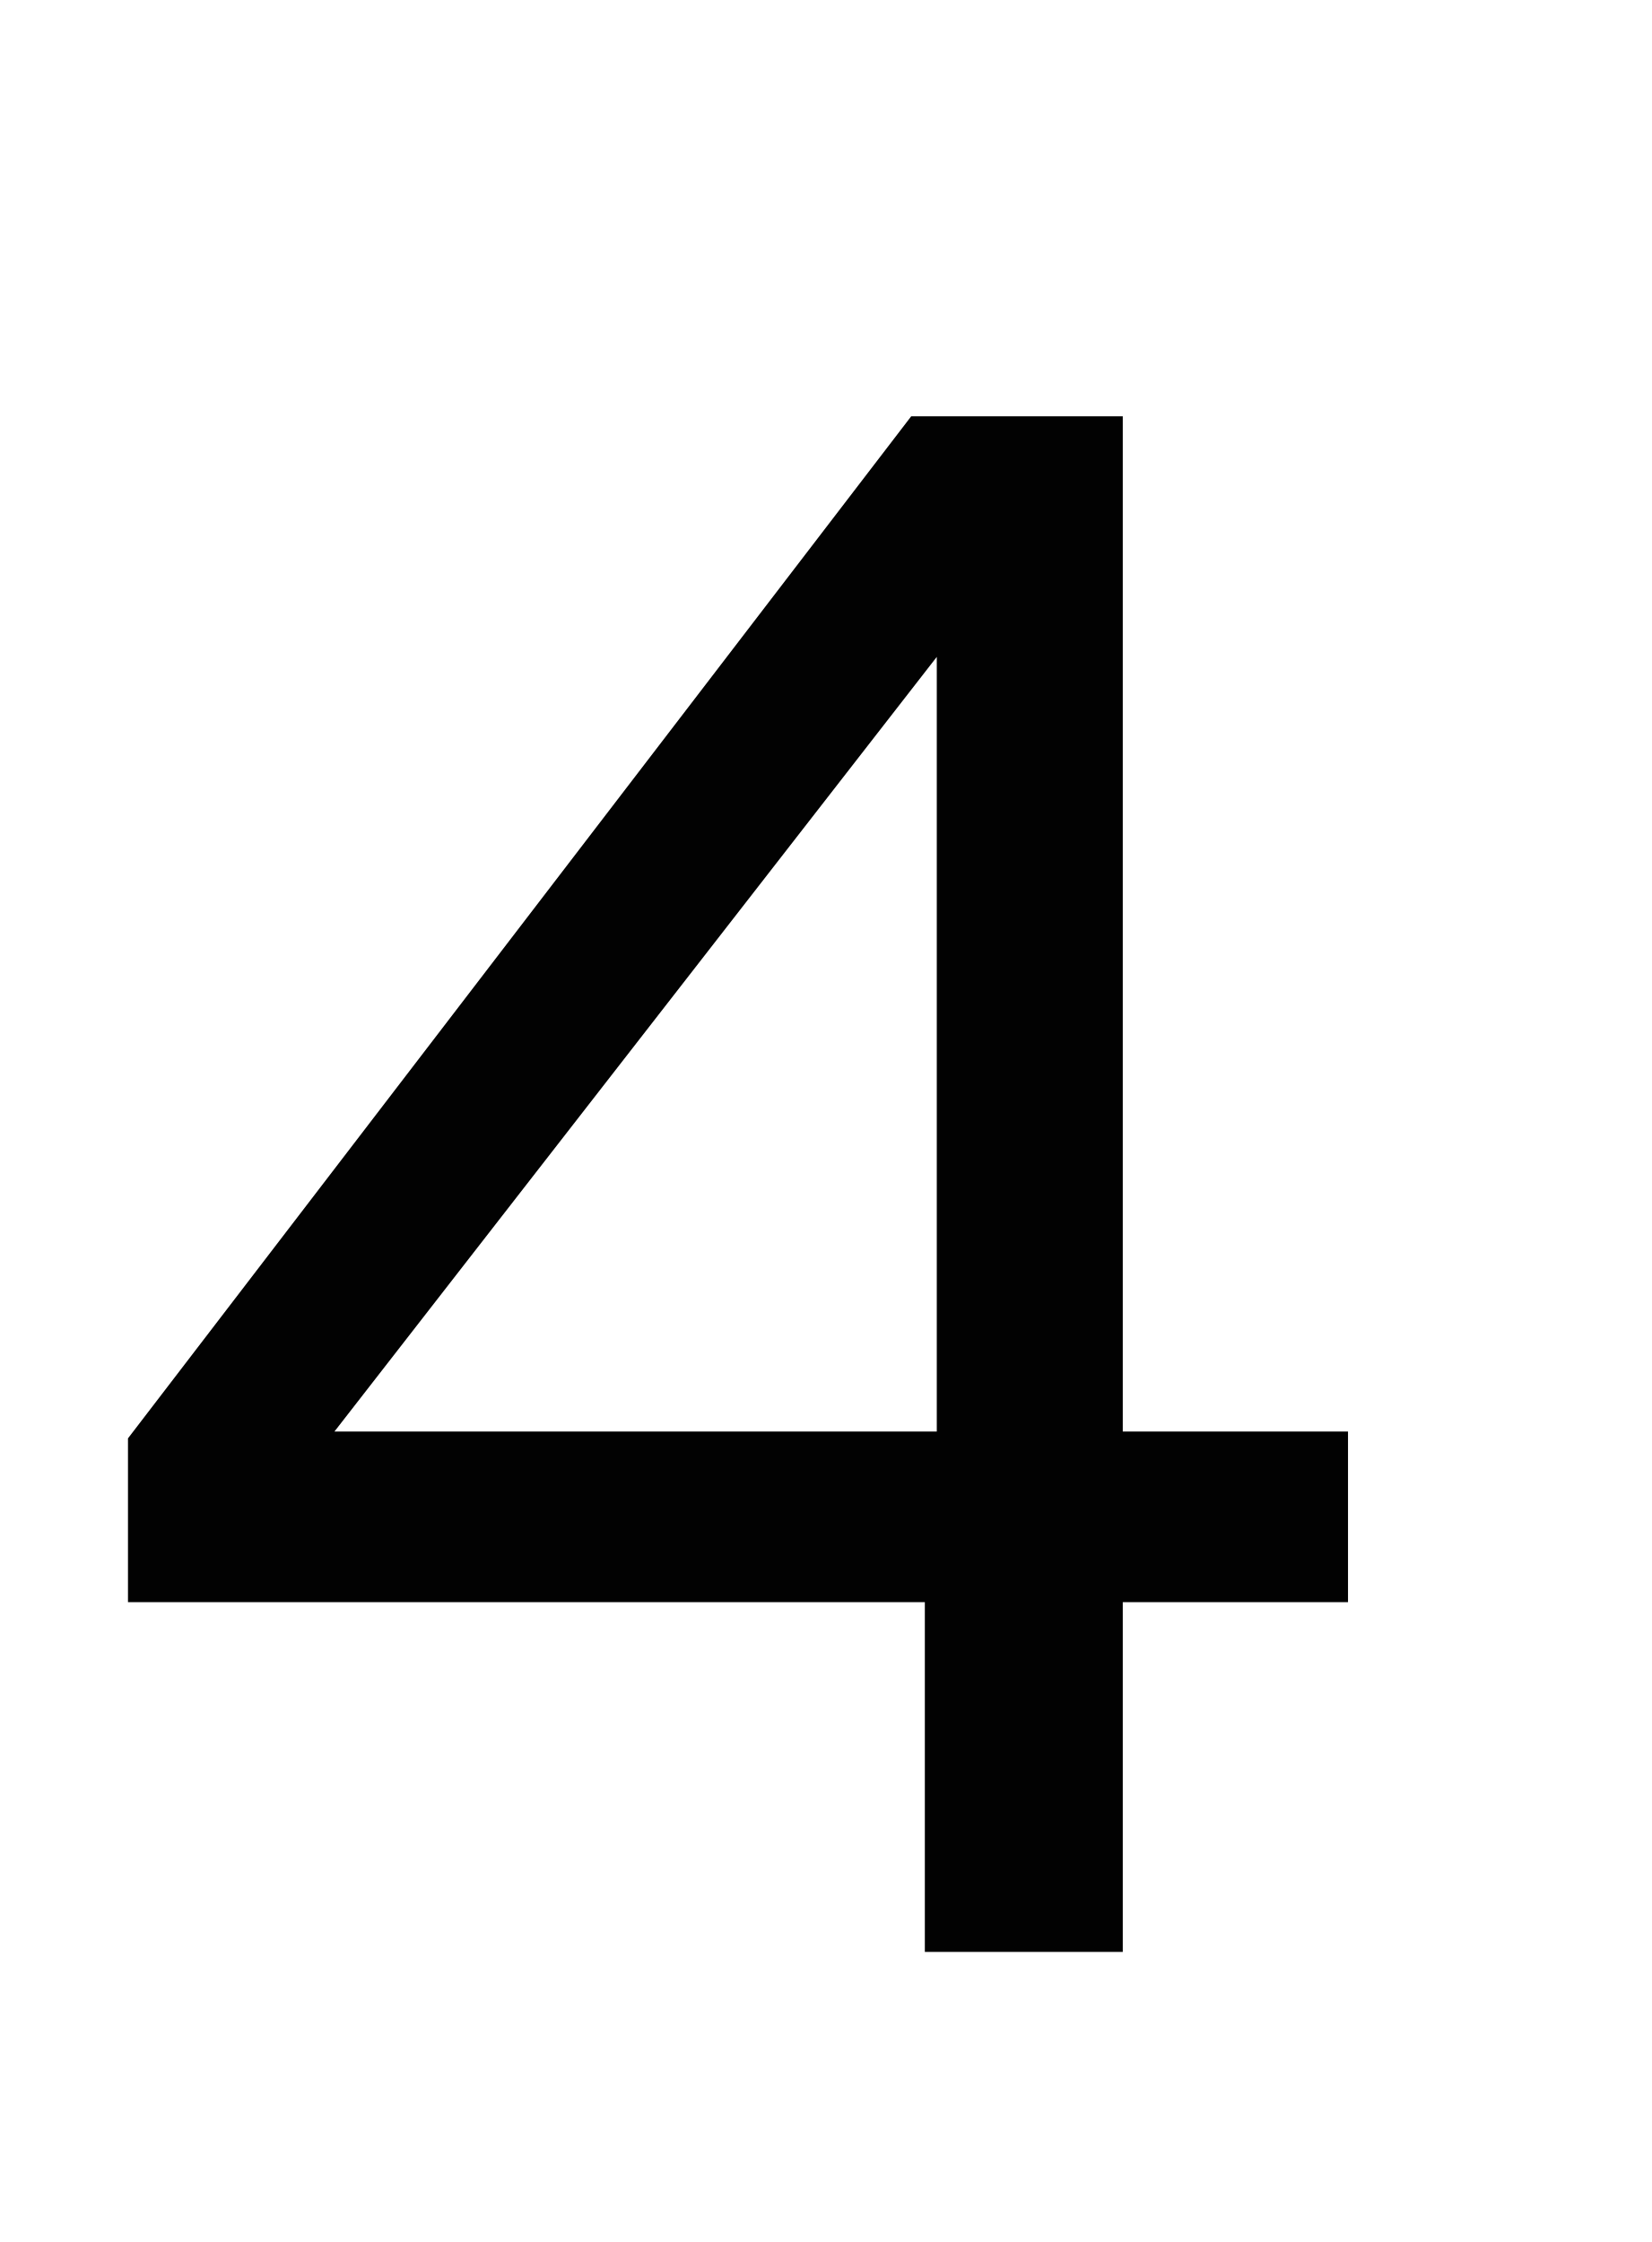
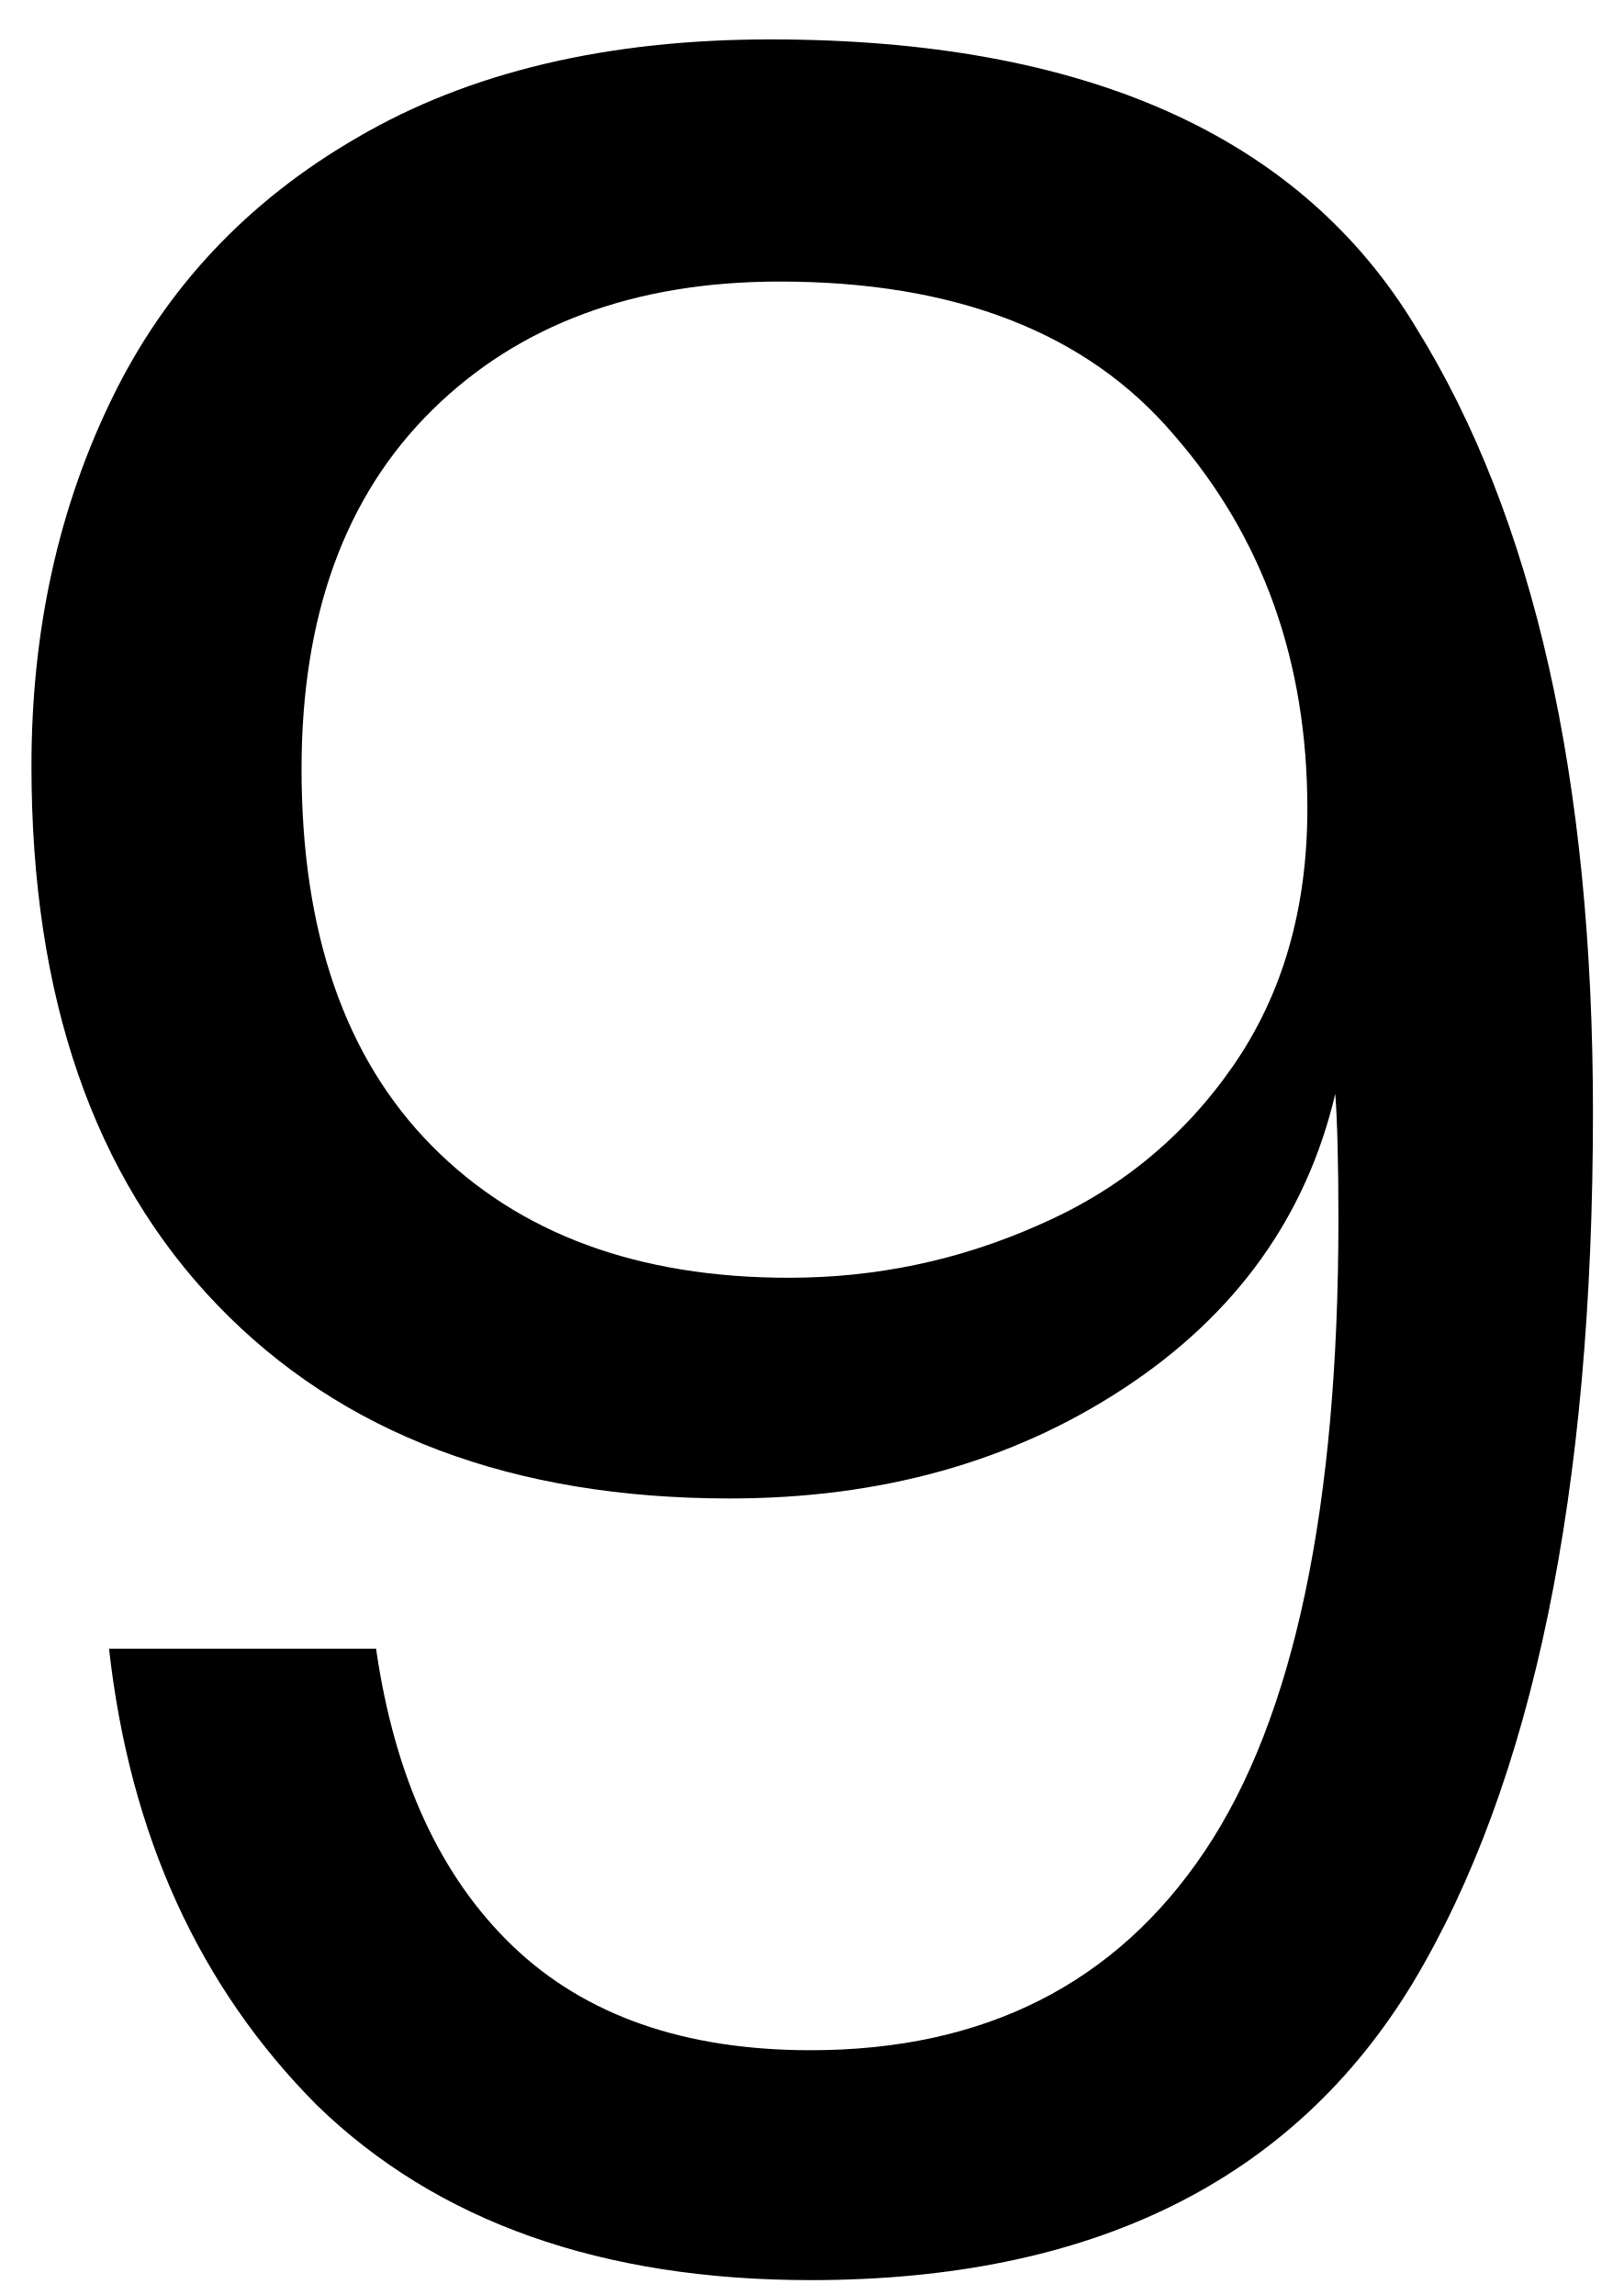
- <svg xmlns="http://www.w3.org/2000/svg" version="1.1" id="Layer_1" x="0px" y="0px" viewBox="0 0 96.8 131.4" style="enable-background:new 0 0 96.8 131.4;" xml:space="preserve">
-   <style type="text/css">
- 	.st0{fill:#020202;}
- </style>
-   <g id="iphone8">
-     <g id="Artboard" transform="translate(-213, -445)">
-       <path id="_x34_" class="st0" d="M278.8,559.4v-20.5H292v-10h-13.2v-59.5h-12.4l-45.9,59.9v9.6h46.7v20.5H278.8z M267.9,528.9    h-35.3l35.3-45.4V528.9z" />
-     </g>
-   </g>
+ <svg xmlns="http://www.w3.org/2000/svg" width="29" height="41" viewBox="0 0 29 41" fill="none">
+   <path d="M6.718 29.453C7.05 31.753 7.864 33.523 9.158 34.765C10.452 36.006 12.226 36.627 14.482 36.627C17.587 36.627 19.935 35.44 21.525 33.067C23.115 30.694 23.91 26.934 23.91 21.787C23.91 20.801 23.891 20.052 23.854 19.541C23.337 21.732 22.08 23.484 20.083 24.798C18.087 26.113 15.739 26.77 13.04 26.77C9.158 26.77 6.107 25.62 3.889 23.32C1.671 21.02 0.562 17.807 0.562 13.682C0.562 11.273 1.042 9.082 2.004 7.111C2.965 5.14 4.425 3.588 6.385 2.456C8.381 1.288 10.84 0.704 13.761 0.704C19.381 0.704 23.226 2.42 25.296 5.851C27.404 9.247 28.457 13.919 28.457 19.87C28.457 26.66 27.385 31.844 25.241 35.422C23.096 38.963 19.51 40.734 14.482 40.734C10.748 40.734 7.808 39.693 5.664 37.612C3.556 35.495 2.318 32.775 1.948 29.453H6.718ZM23.355 14.449C23.355 11.82 22.56 9.593 20.97 7.768C19.418 5.943 17.07 5.03 13.927 5.03C11.339 5.03 9.269 5.797 7.716 7.33C6.163 8.863 5.387 10.999 5.387 13.737C5.387 16.657 6.163 18.902 7.716 20.472C9.269 22.042 11.395 22.827 14.094 22.827C15.646 22.827 17.125 22.517 18.53 21.896C19.972 21.276 21.137 20.326 22.024 19.049C22.911 17.771 23.355 16.238 23.355 14.449Z" fill="black" />
</svg>
